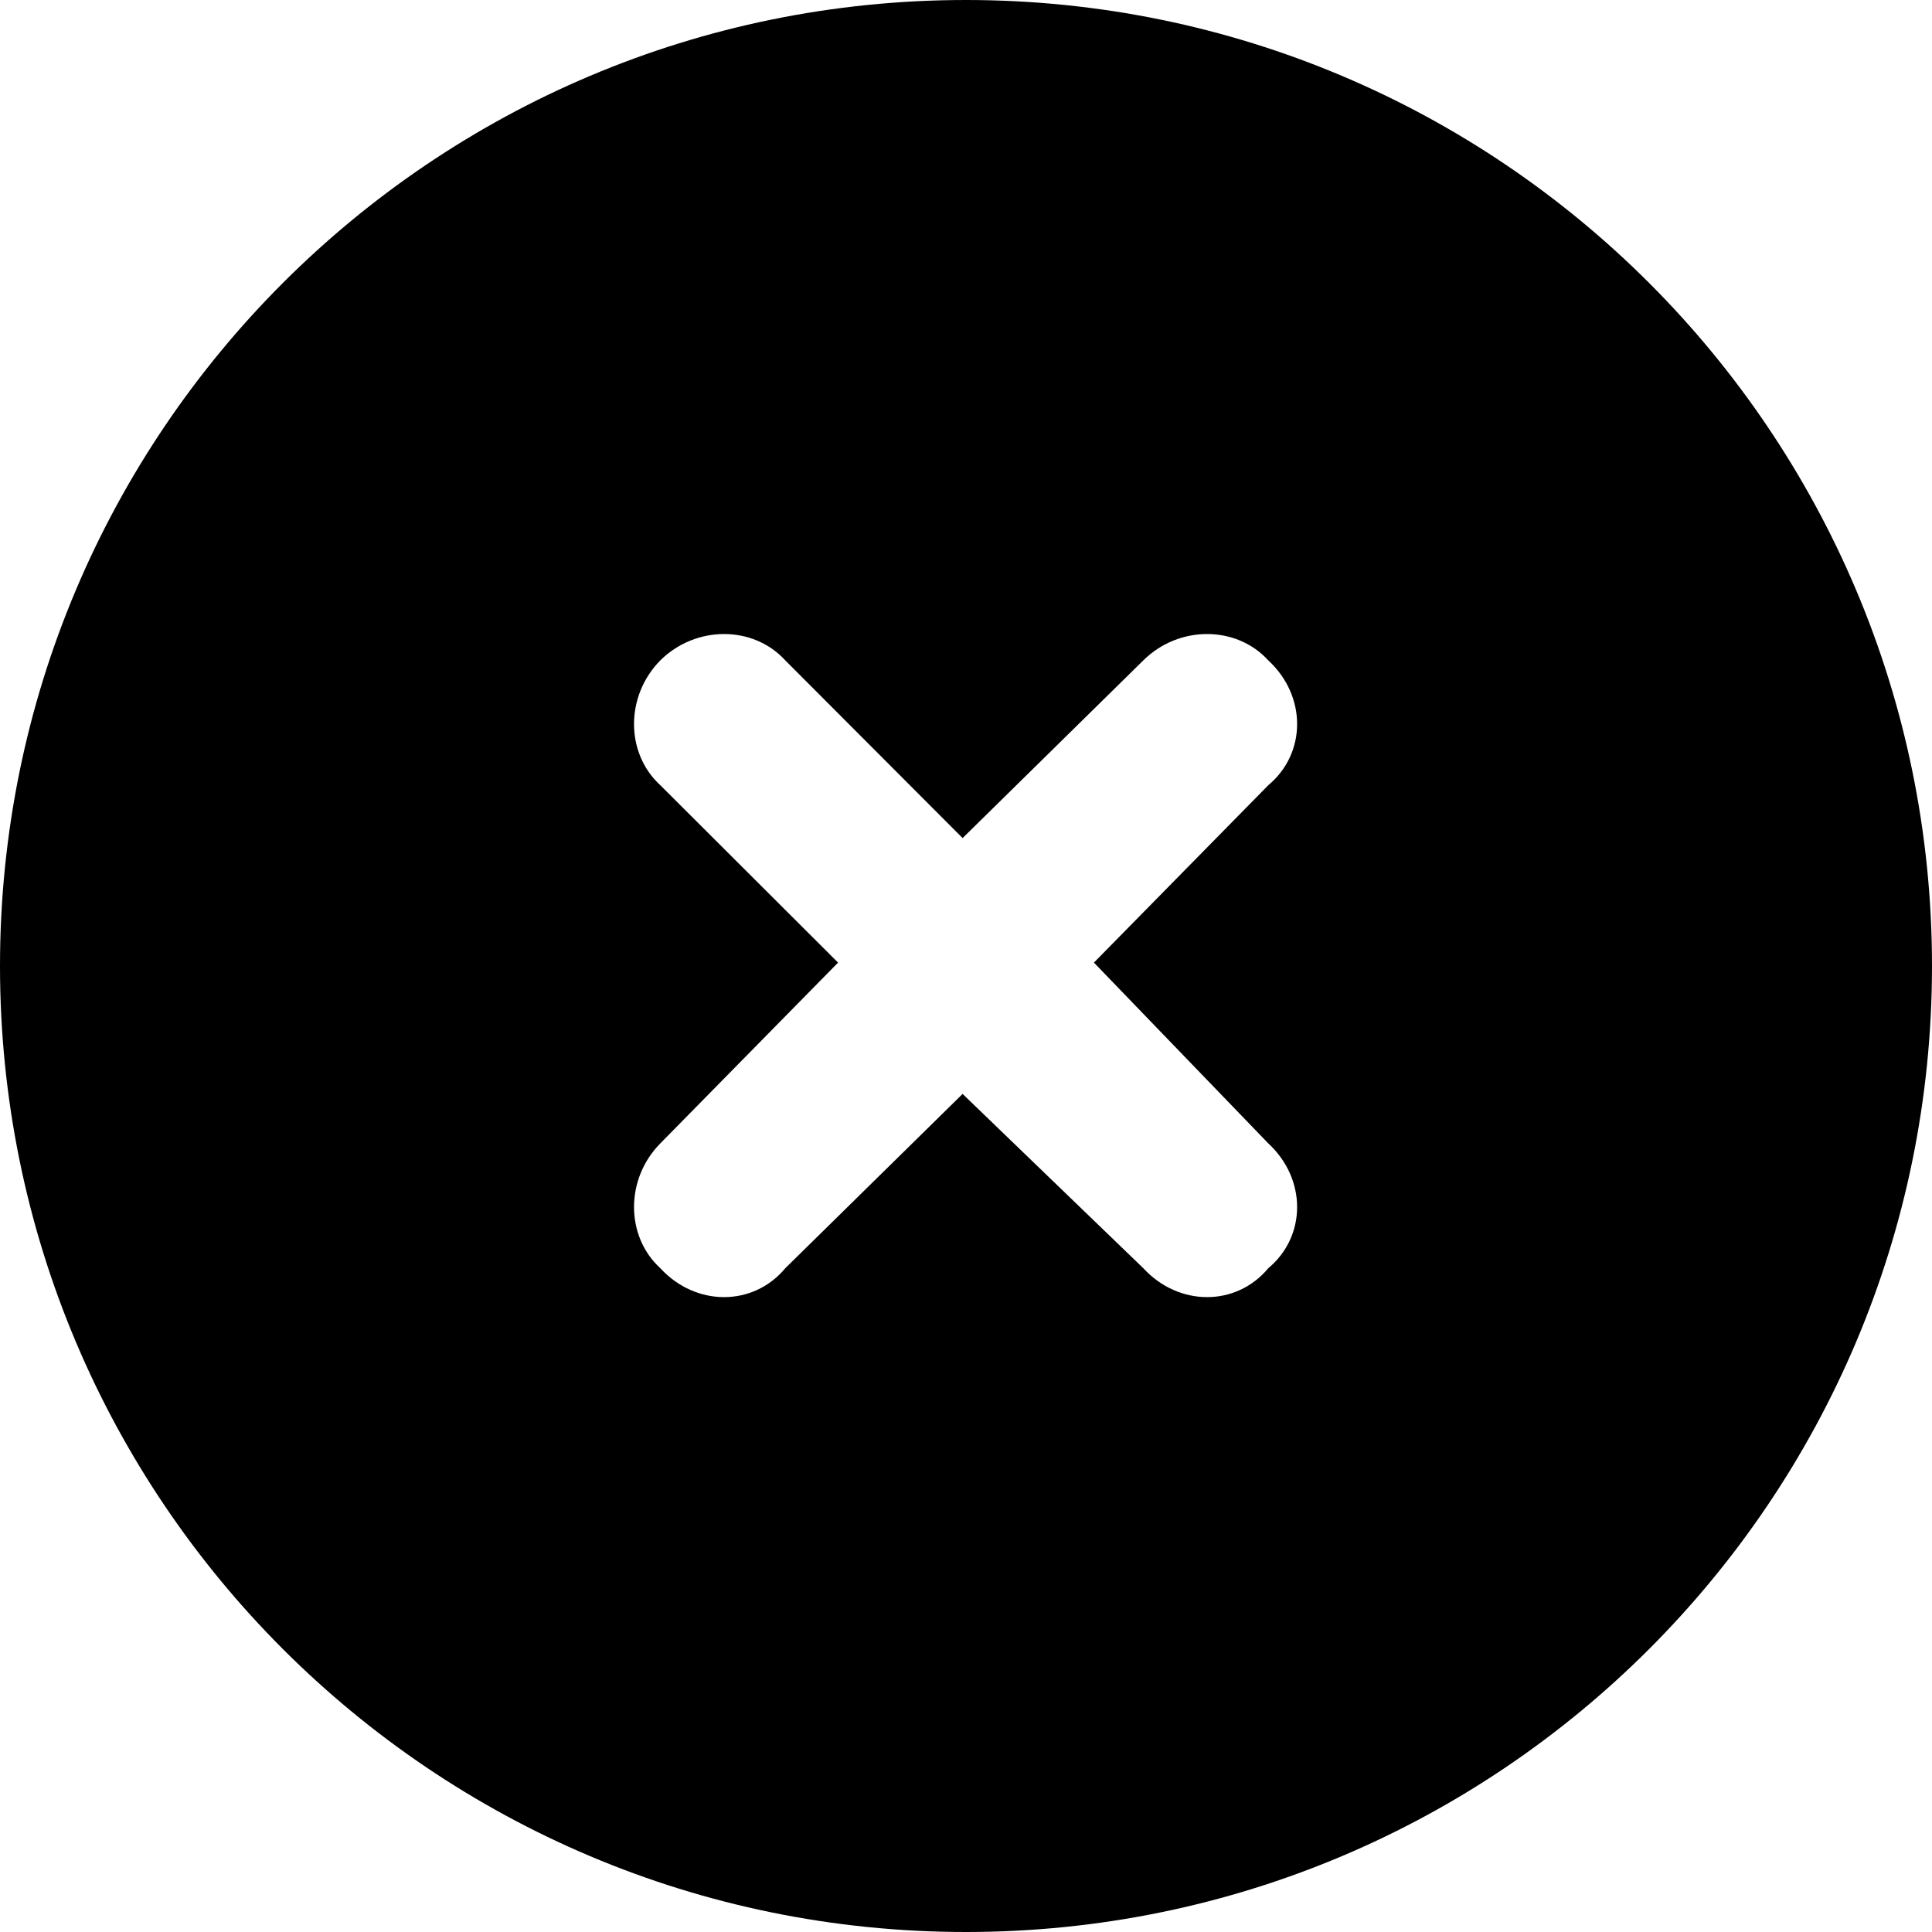
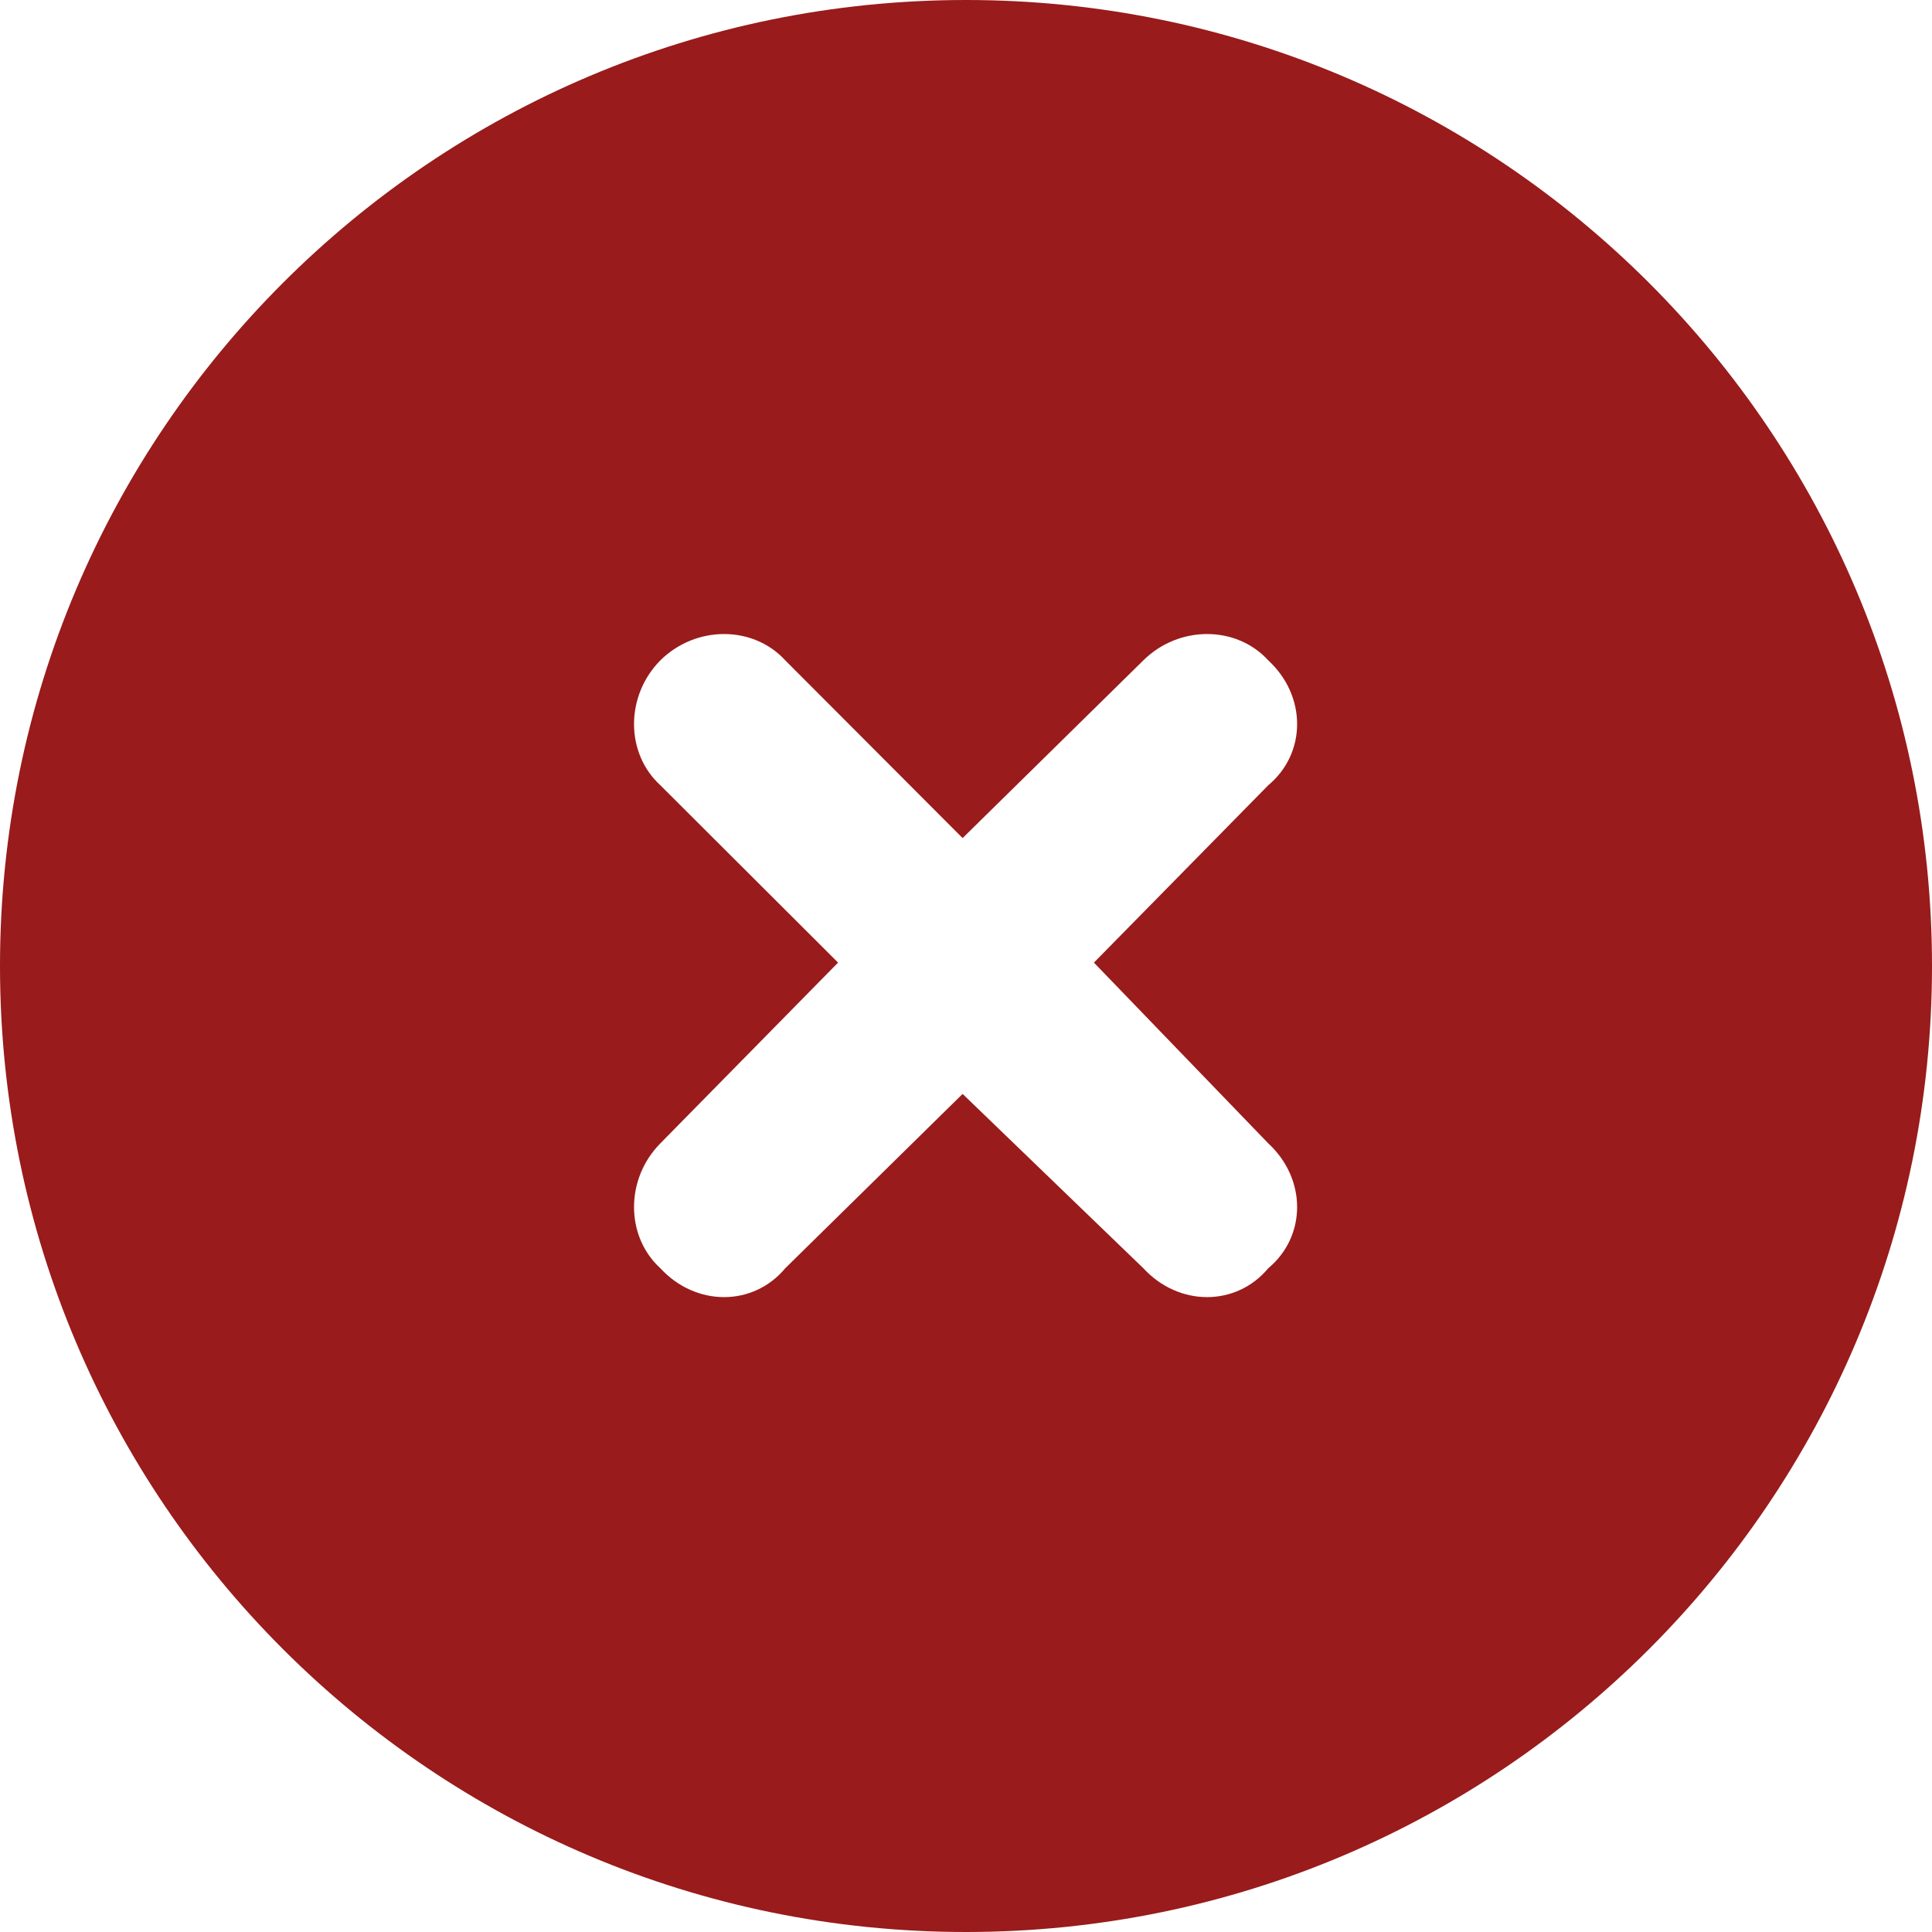
- <svg xmlns="http://www.w3.org/2000/svg" viewBox="0 0 512 512">
+ <svg xmlns="http://www.w3.org/2000/svg" viewBox="0 0 512 512" fill="#991b1b">
  <path d="M0 256C0 114.6 114.6 0 256 0C397.4 0 512 114.6 512 256C512 397.4 397.4 512 256 512C114.6 512 0 397.4 0 256zM175 208.1L222.1 255.1L175 303C165.7 312.4 165.7 327.6 175 336.1C184.4 346.3 199.6 346.3 208.1 336.1L255.1 289.9L303 336.1C312.4 346.3 327.6 346.3 336.1 336.1C346.3 327.6 346.3 312.4 336.1 303L289.9 255.1L336.1 208.1C346.3 199.6 346.3 184.4 336.1 175C327.6 165.7 312.4 165.7 303 175L255.1 222.1L208.1 175C199.6 165.7 184.4 165.7 175 175C165.7 184.4 165.7 199.6 175 208.1V208.1z" />
</svg>
